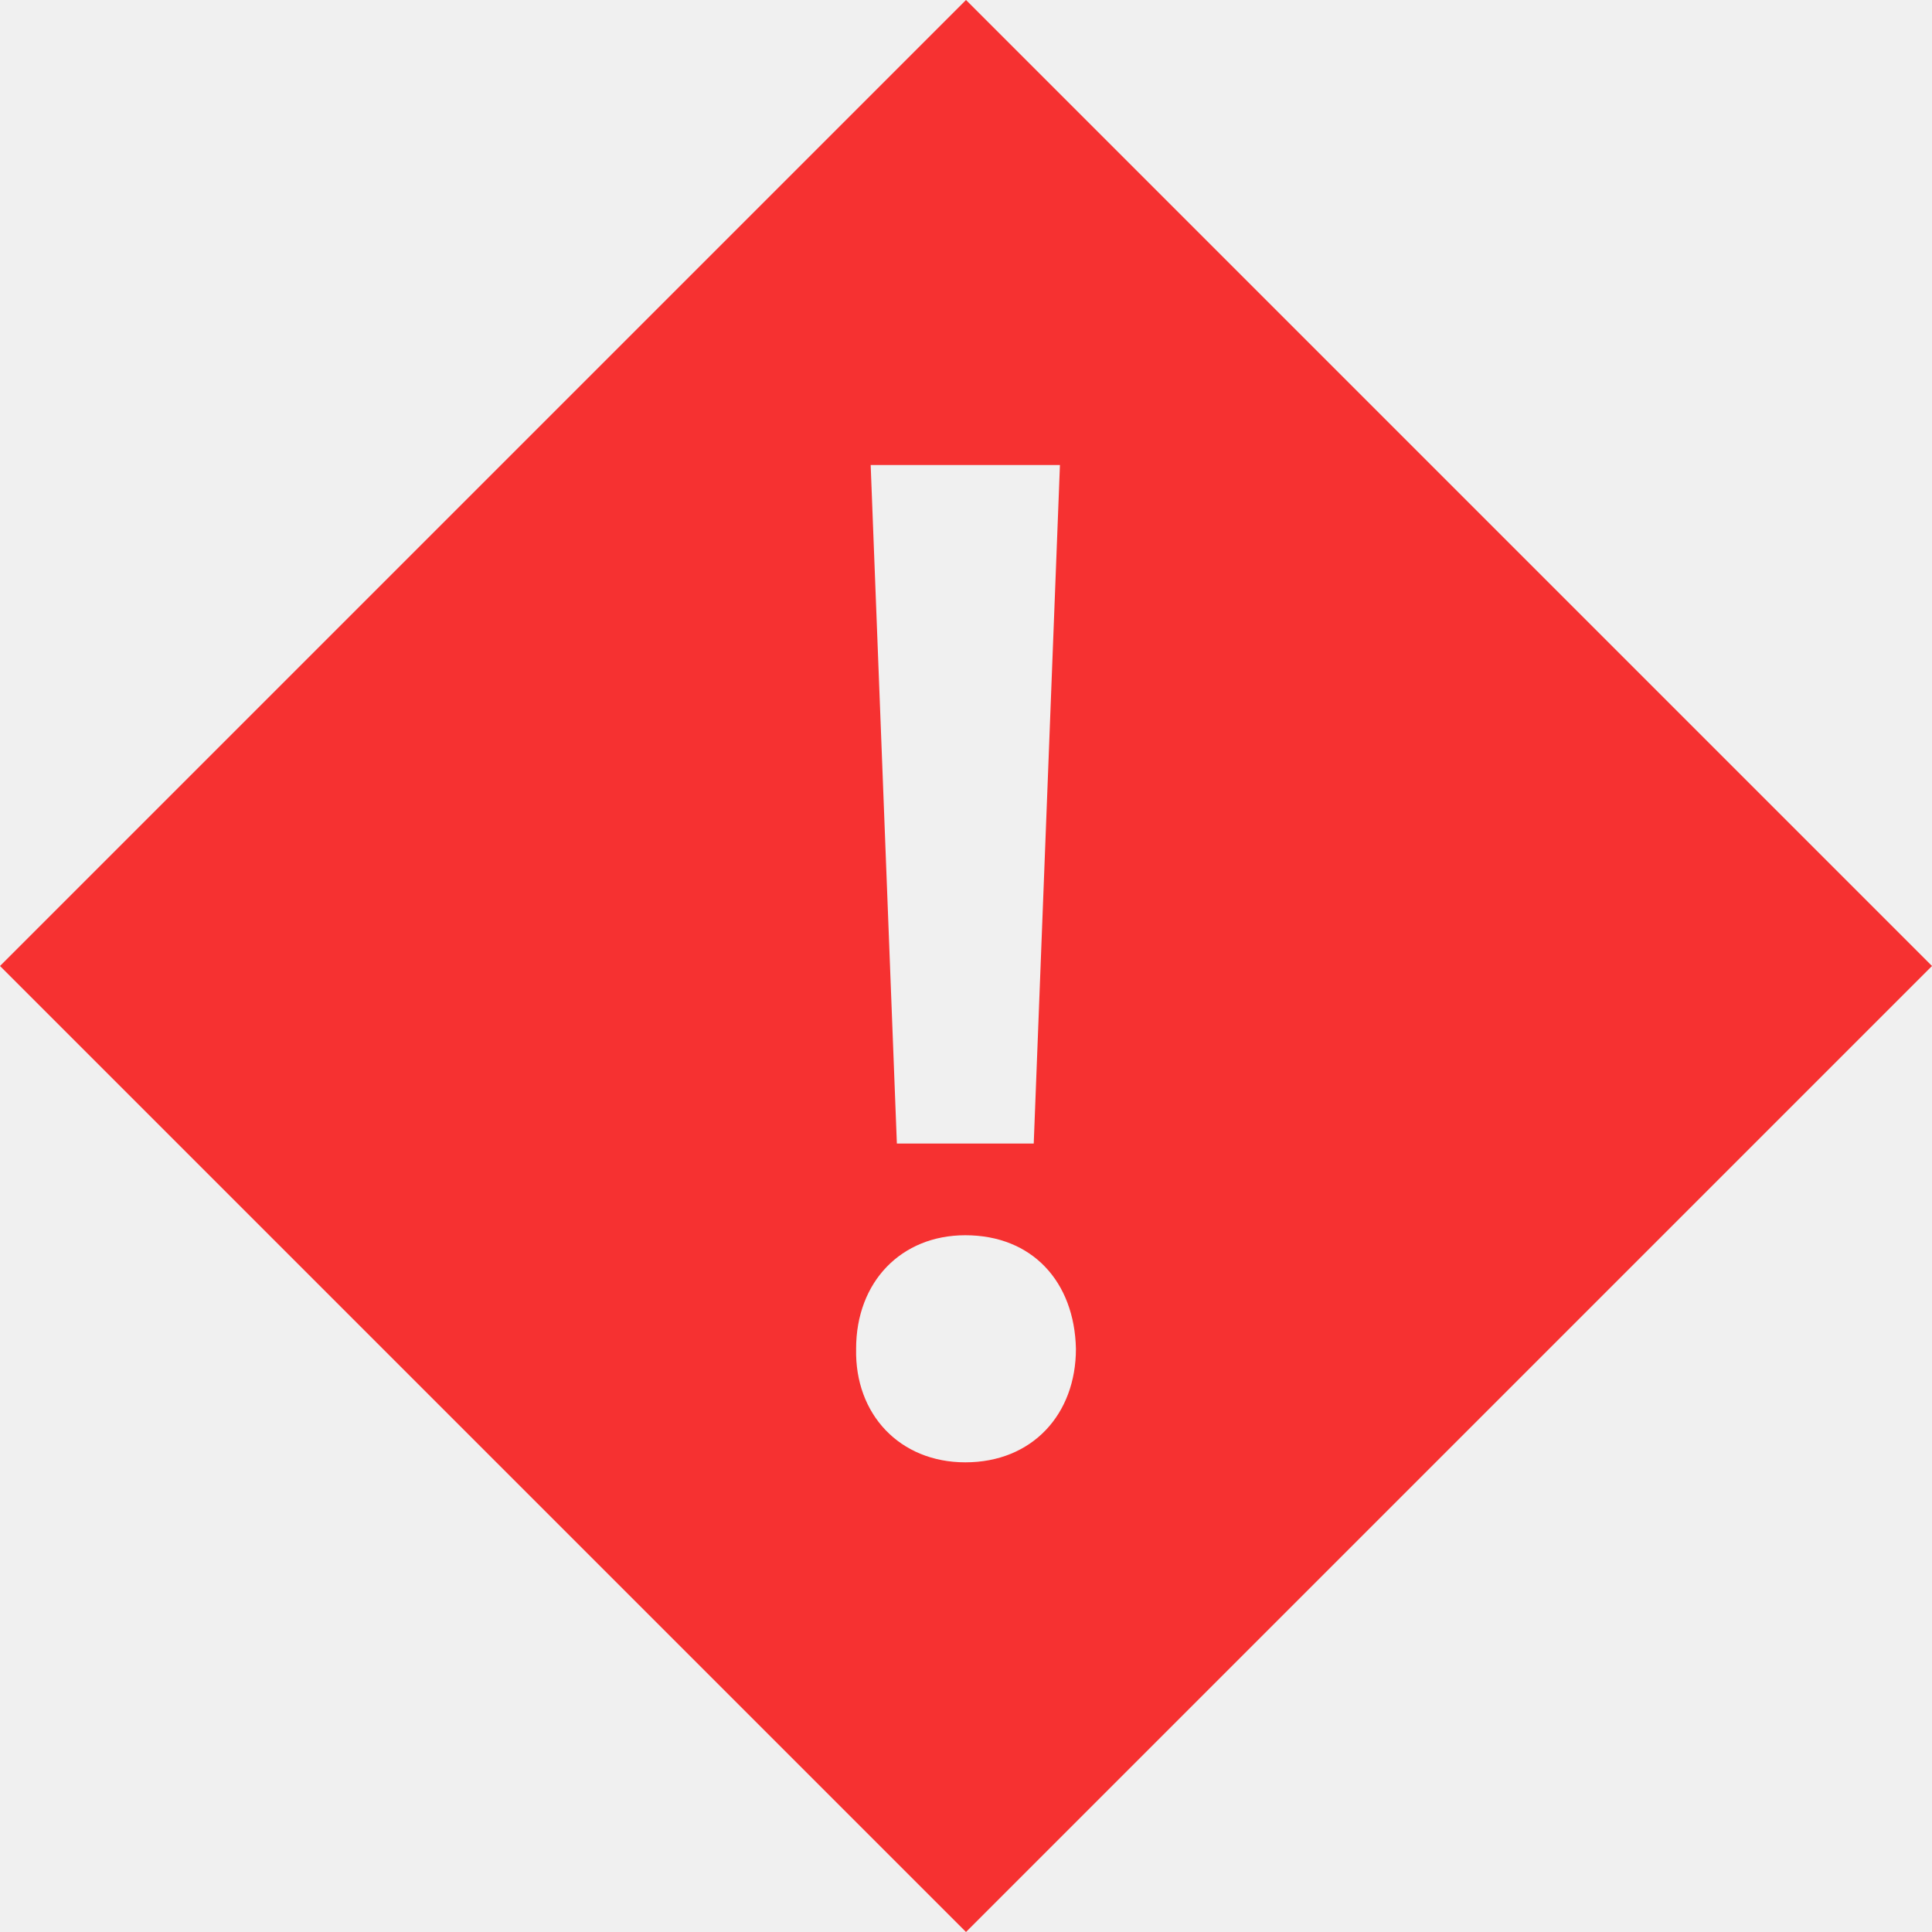
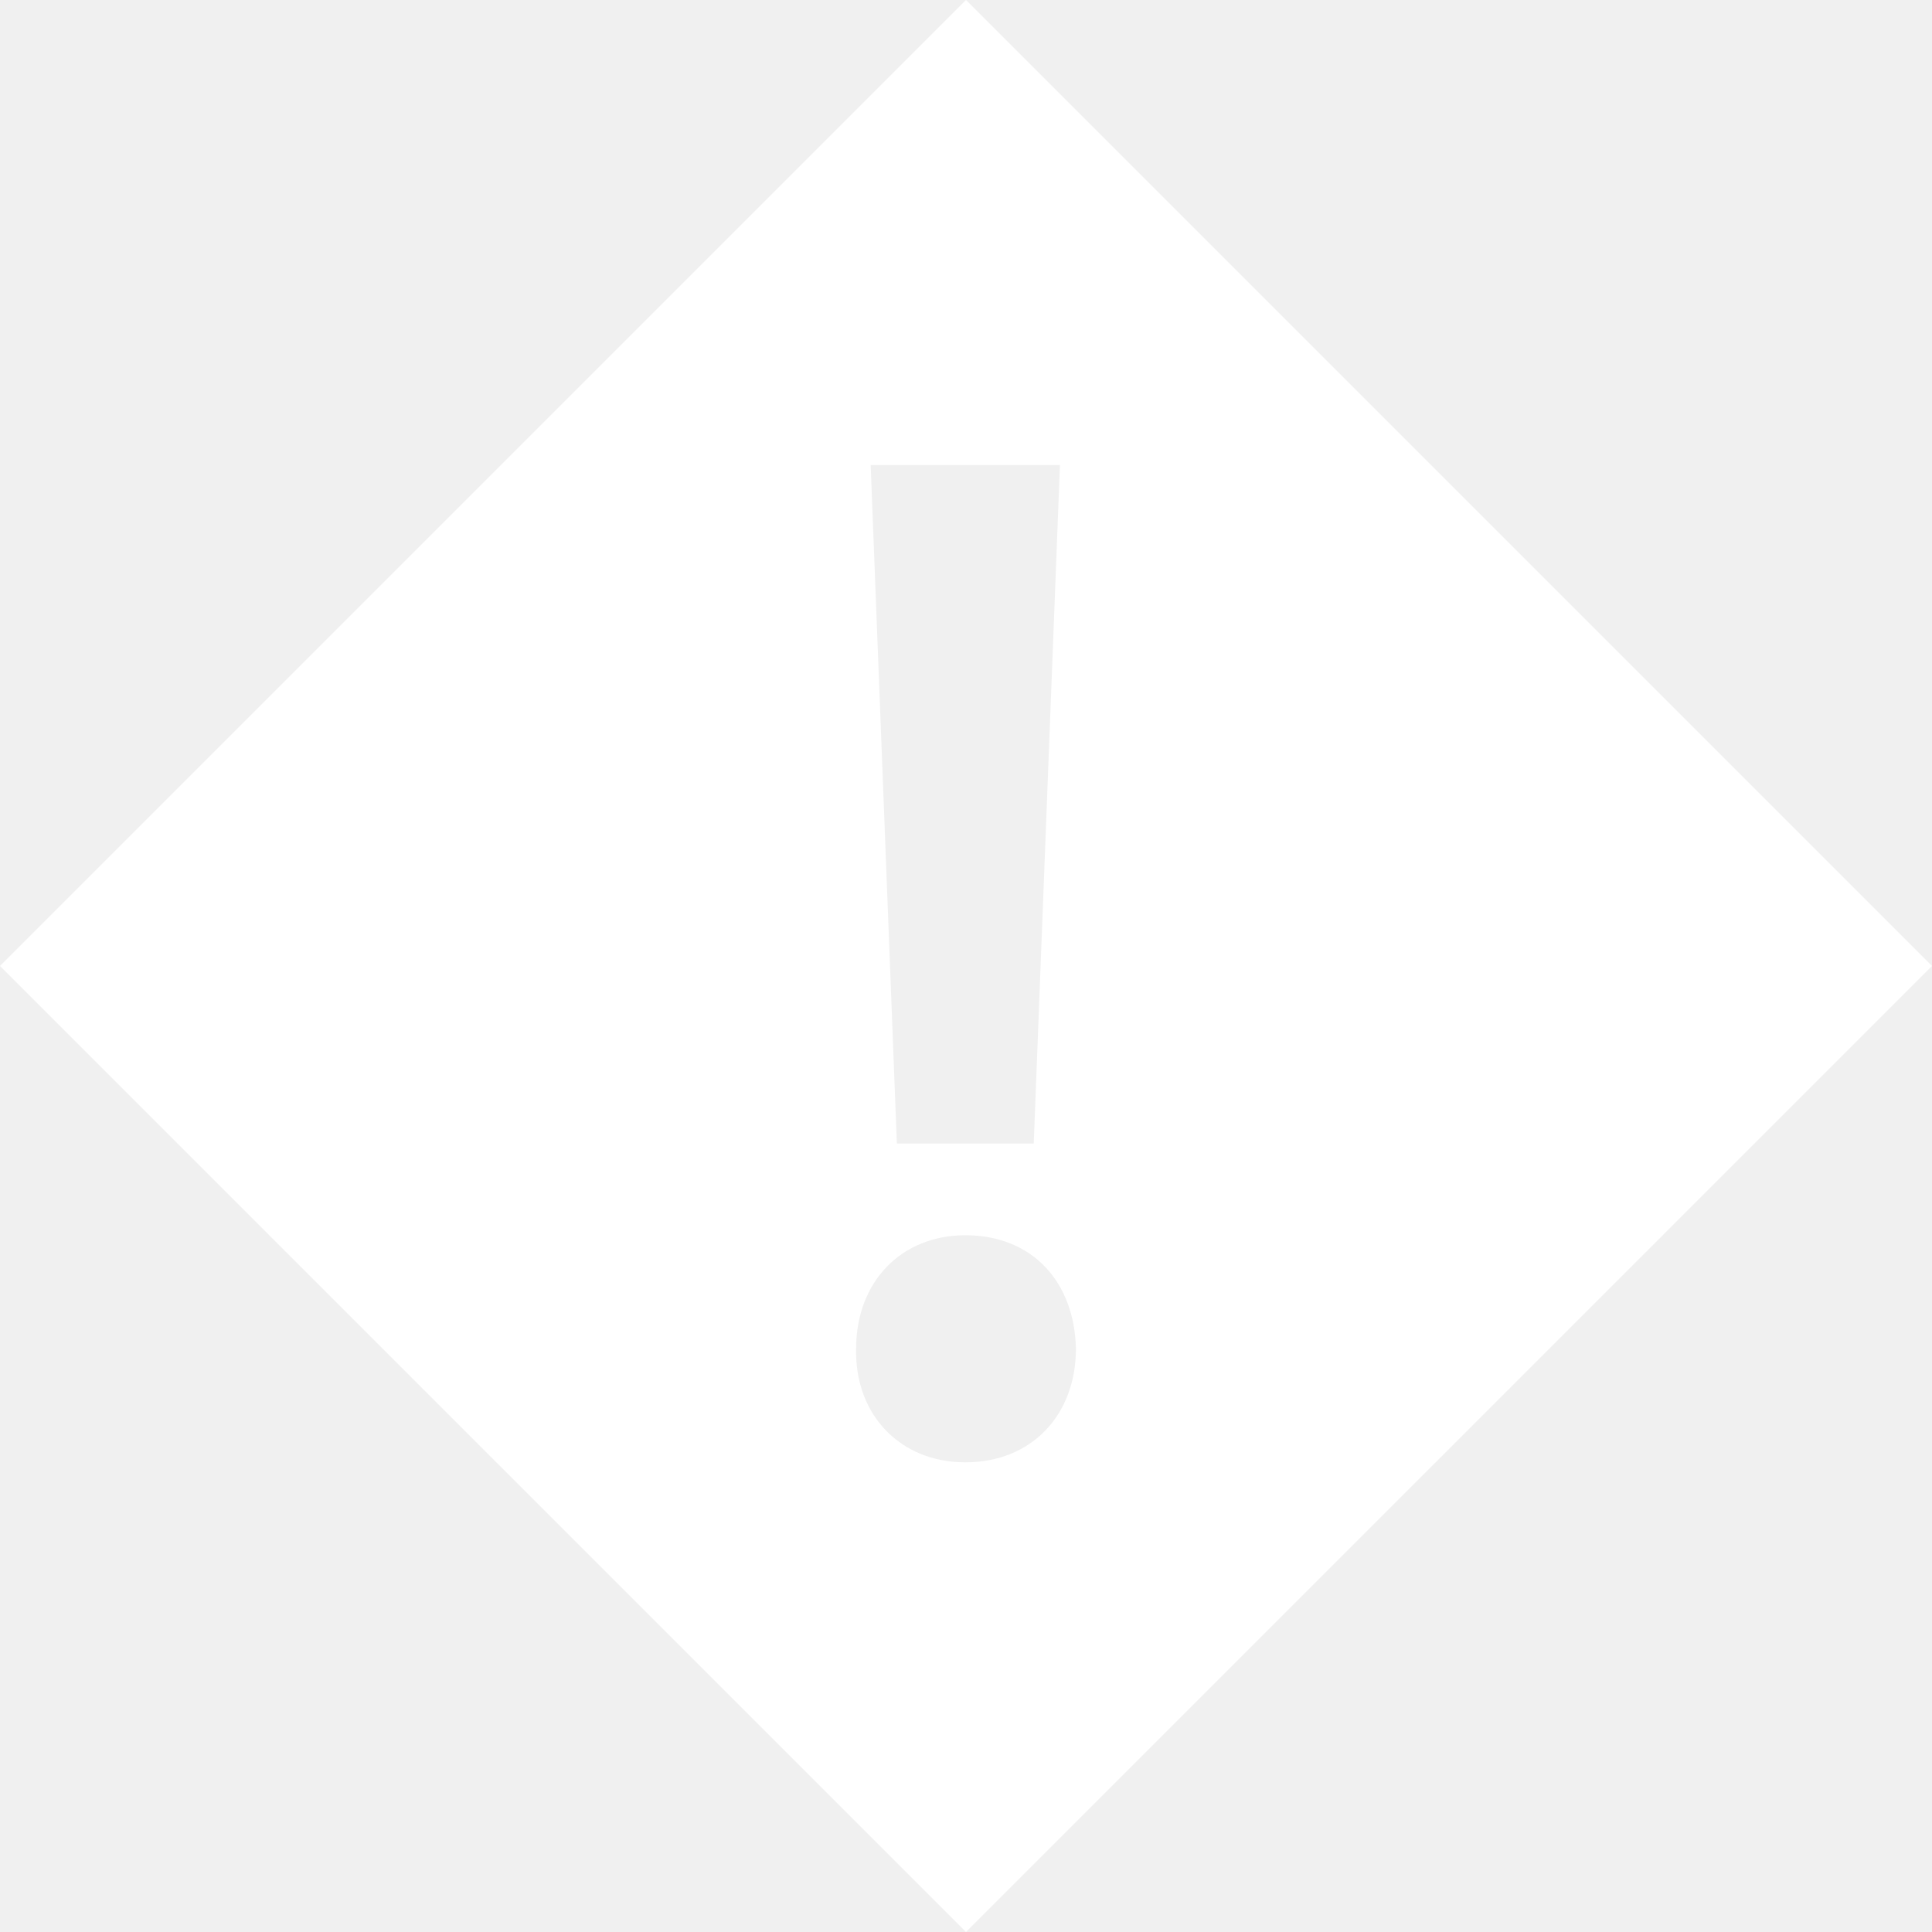
- <svg xmlns="http://www.w3.org/2000/svg" width="100" height="100" fill="none">
-   <path d="M100 50L50 0 0 50l50 50 50-50zM54.862 24.072l-1.356 35.117h-7.084L45.066 24.07h9.796zm-10.55 45.741c0-3.466 2.335-5.877 5.652-5.877 3.467 0 5.651 2.41 5.726 5.877 0 3.391-2.26 5.877-5.726 5.877-3.39 0-5.728-2.486-5.651-5.877z" fill="#F63131" />
+ <svg xmlns="http://www.w3.org/2000/svg" width="100" height="100">
+   <path d="M100 50L50 0 0 50l50 50 50-50zM54.862 24.072l-1.356 35.117h-7.084L45.066 24.07h9.796zm-10.55 45.741c0-3.466 2.335-5.877 5.652-5.877 3.467 0 5.651 2.41 5.726 5.877 0 3.391-2.26 5.877-5.726 5.877-3.39 0-5.728-2.486-5.651-5.877z" fill="#ffffff" />
</svg>
